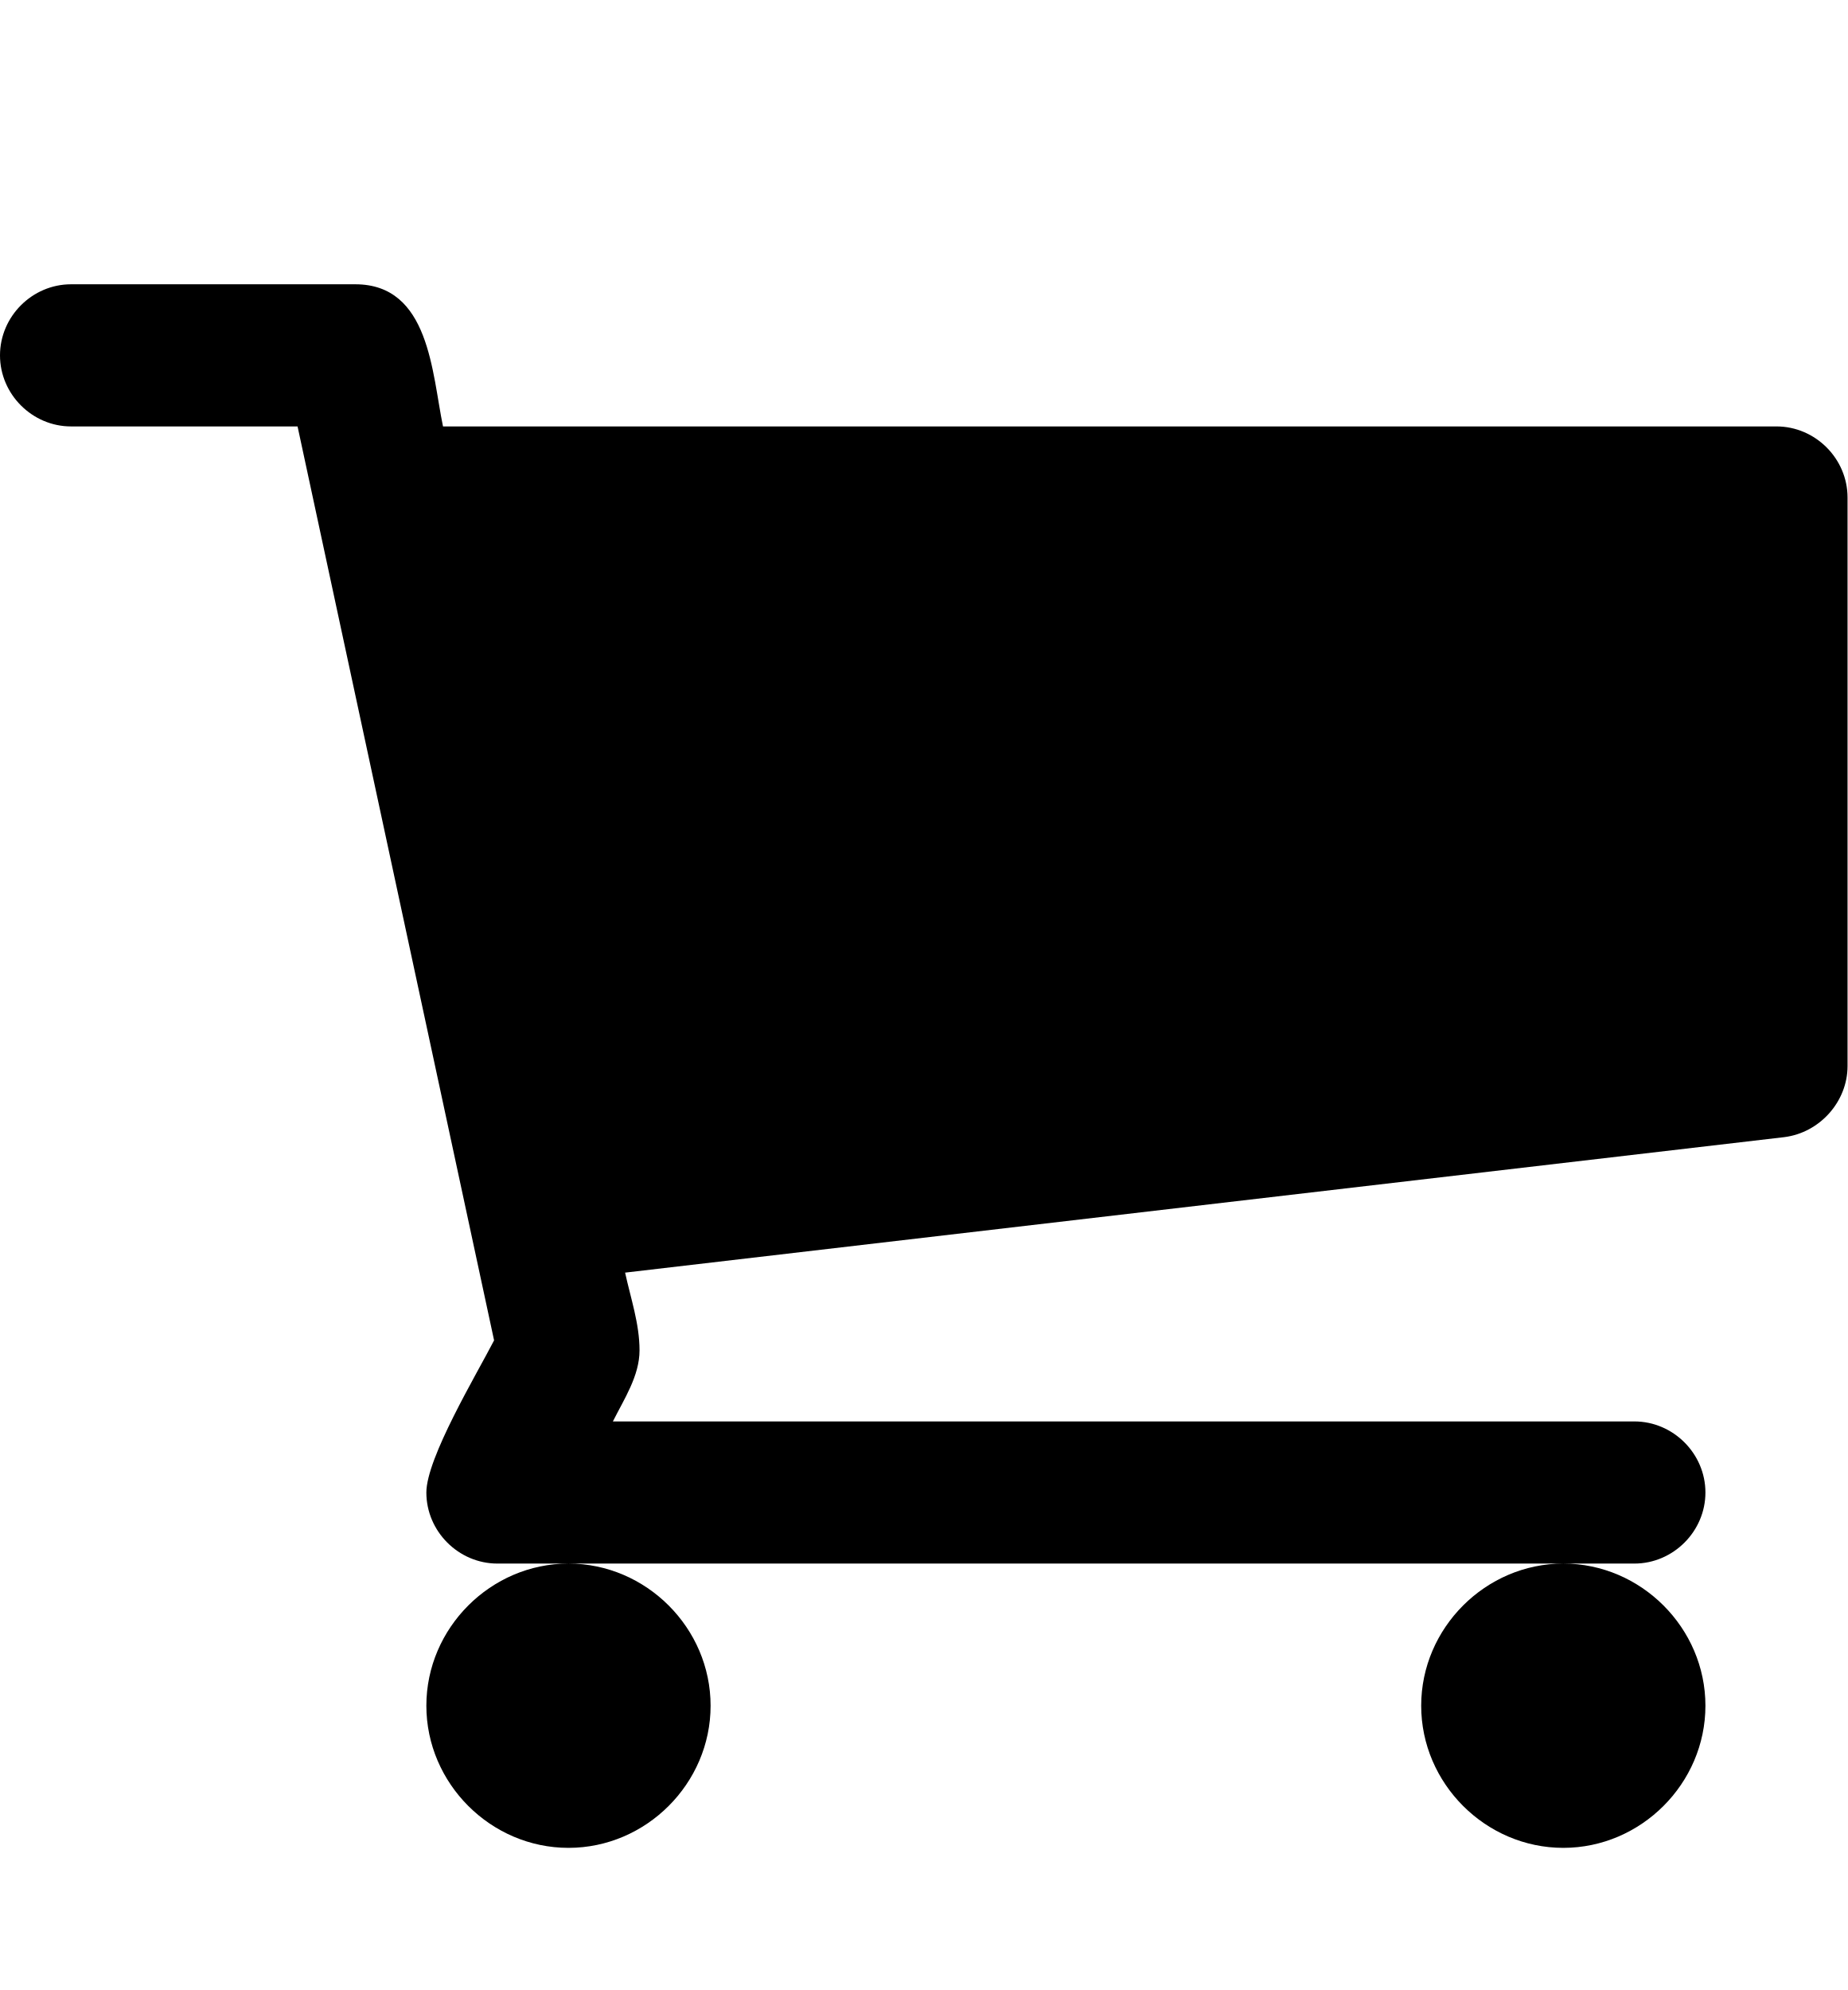
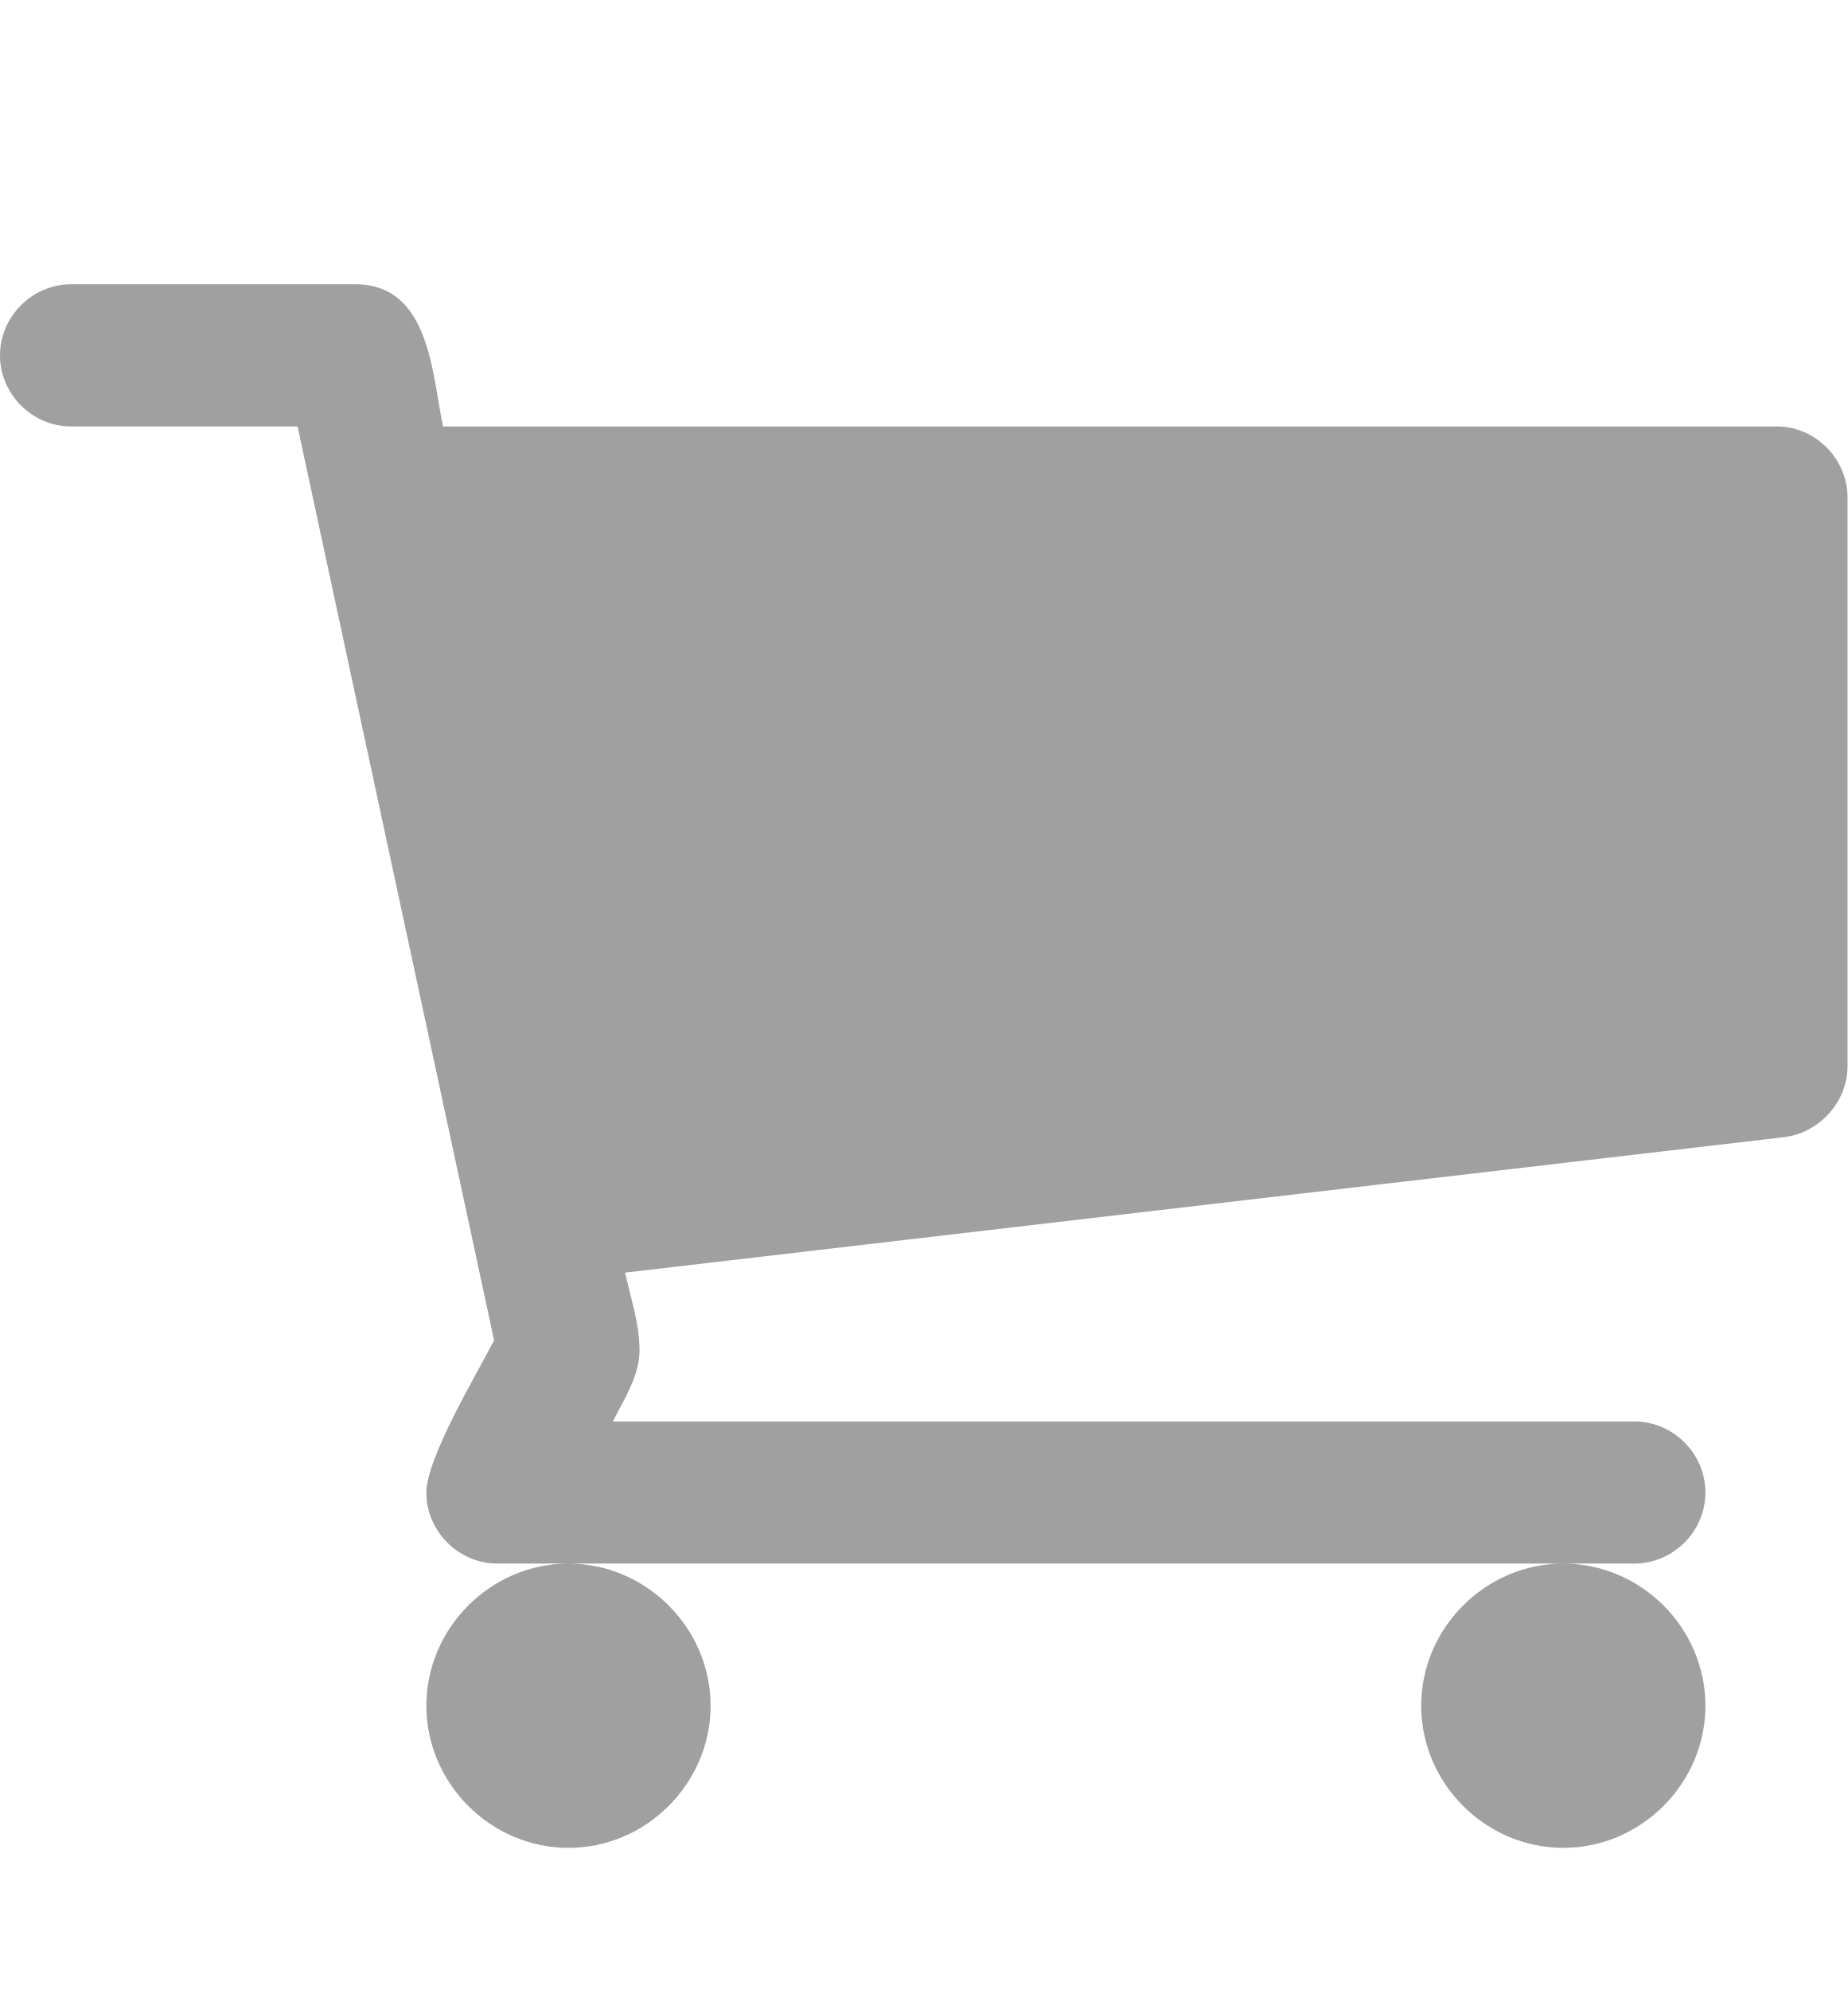
- <svg xmlns="http://www.w3.org/2000/svg" version="1.1" width="416" height="448" viewBox="0 0 416 448">
+ <svg xmlns="http://www.w3.org/2000/svg" version="1.1" width="416" height="448" viewBox="0 0 416 448" fill="#a0a0a0">
  <g id="icomoon-ignore">
</g>
  <path d="M160 384c0 17.5-14.5 32-32 32s-32-14.5-32-32 14.5-32 32-32 32 14.5 32 32zM384 384c0 17.5-14.5 32-32 32s-32-14.5-32-32 14.5-32 32-32 32 14.5 32 32zM416 112v128c0 8-6.25 15-14.25 16l-261 30.5c1.25 5.75 3.25 11.5 3.25 17.5 0 5.75-3.5 11-6 16h230c8.75 0 16 7.25 16 16s-7.25 16-16 16h-256c-8.75 0-16-7.25-16-16 0-7.75 11.25-26.5 15.25-34.25l-44.25-205.75h-51c-8.75 0-16-7.25-16-16s7.25-16 16-16h64c16.75 0 17.25 20 19.75 32h300.25c8.75 0 16 7.25 16 16z" />
</svg>
